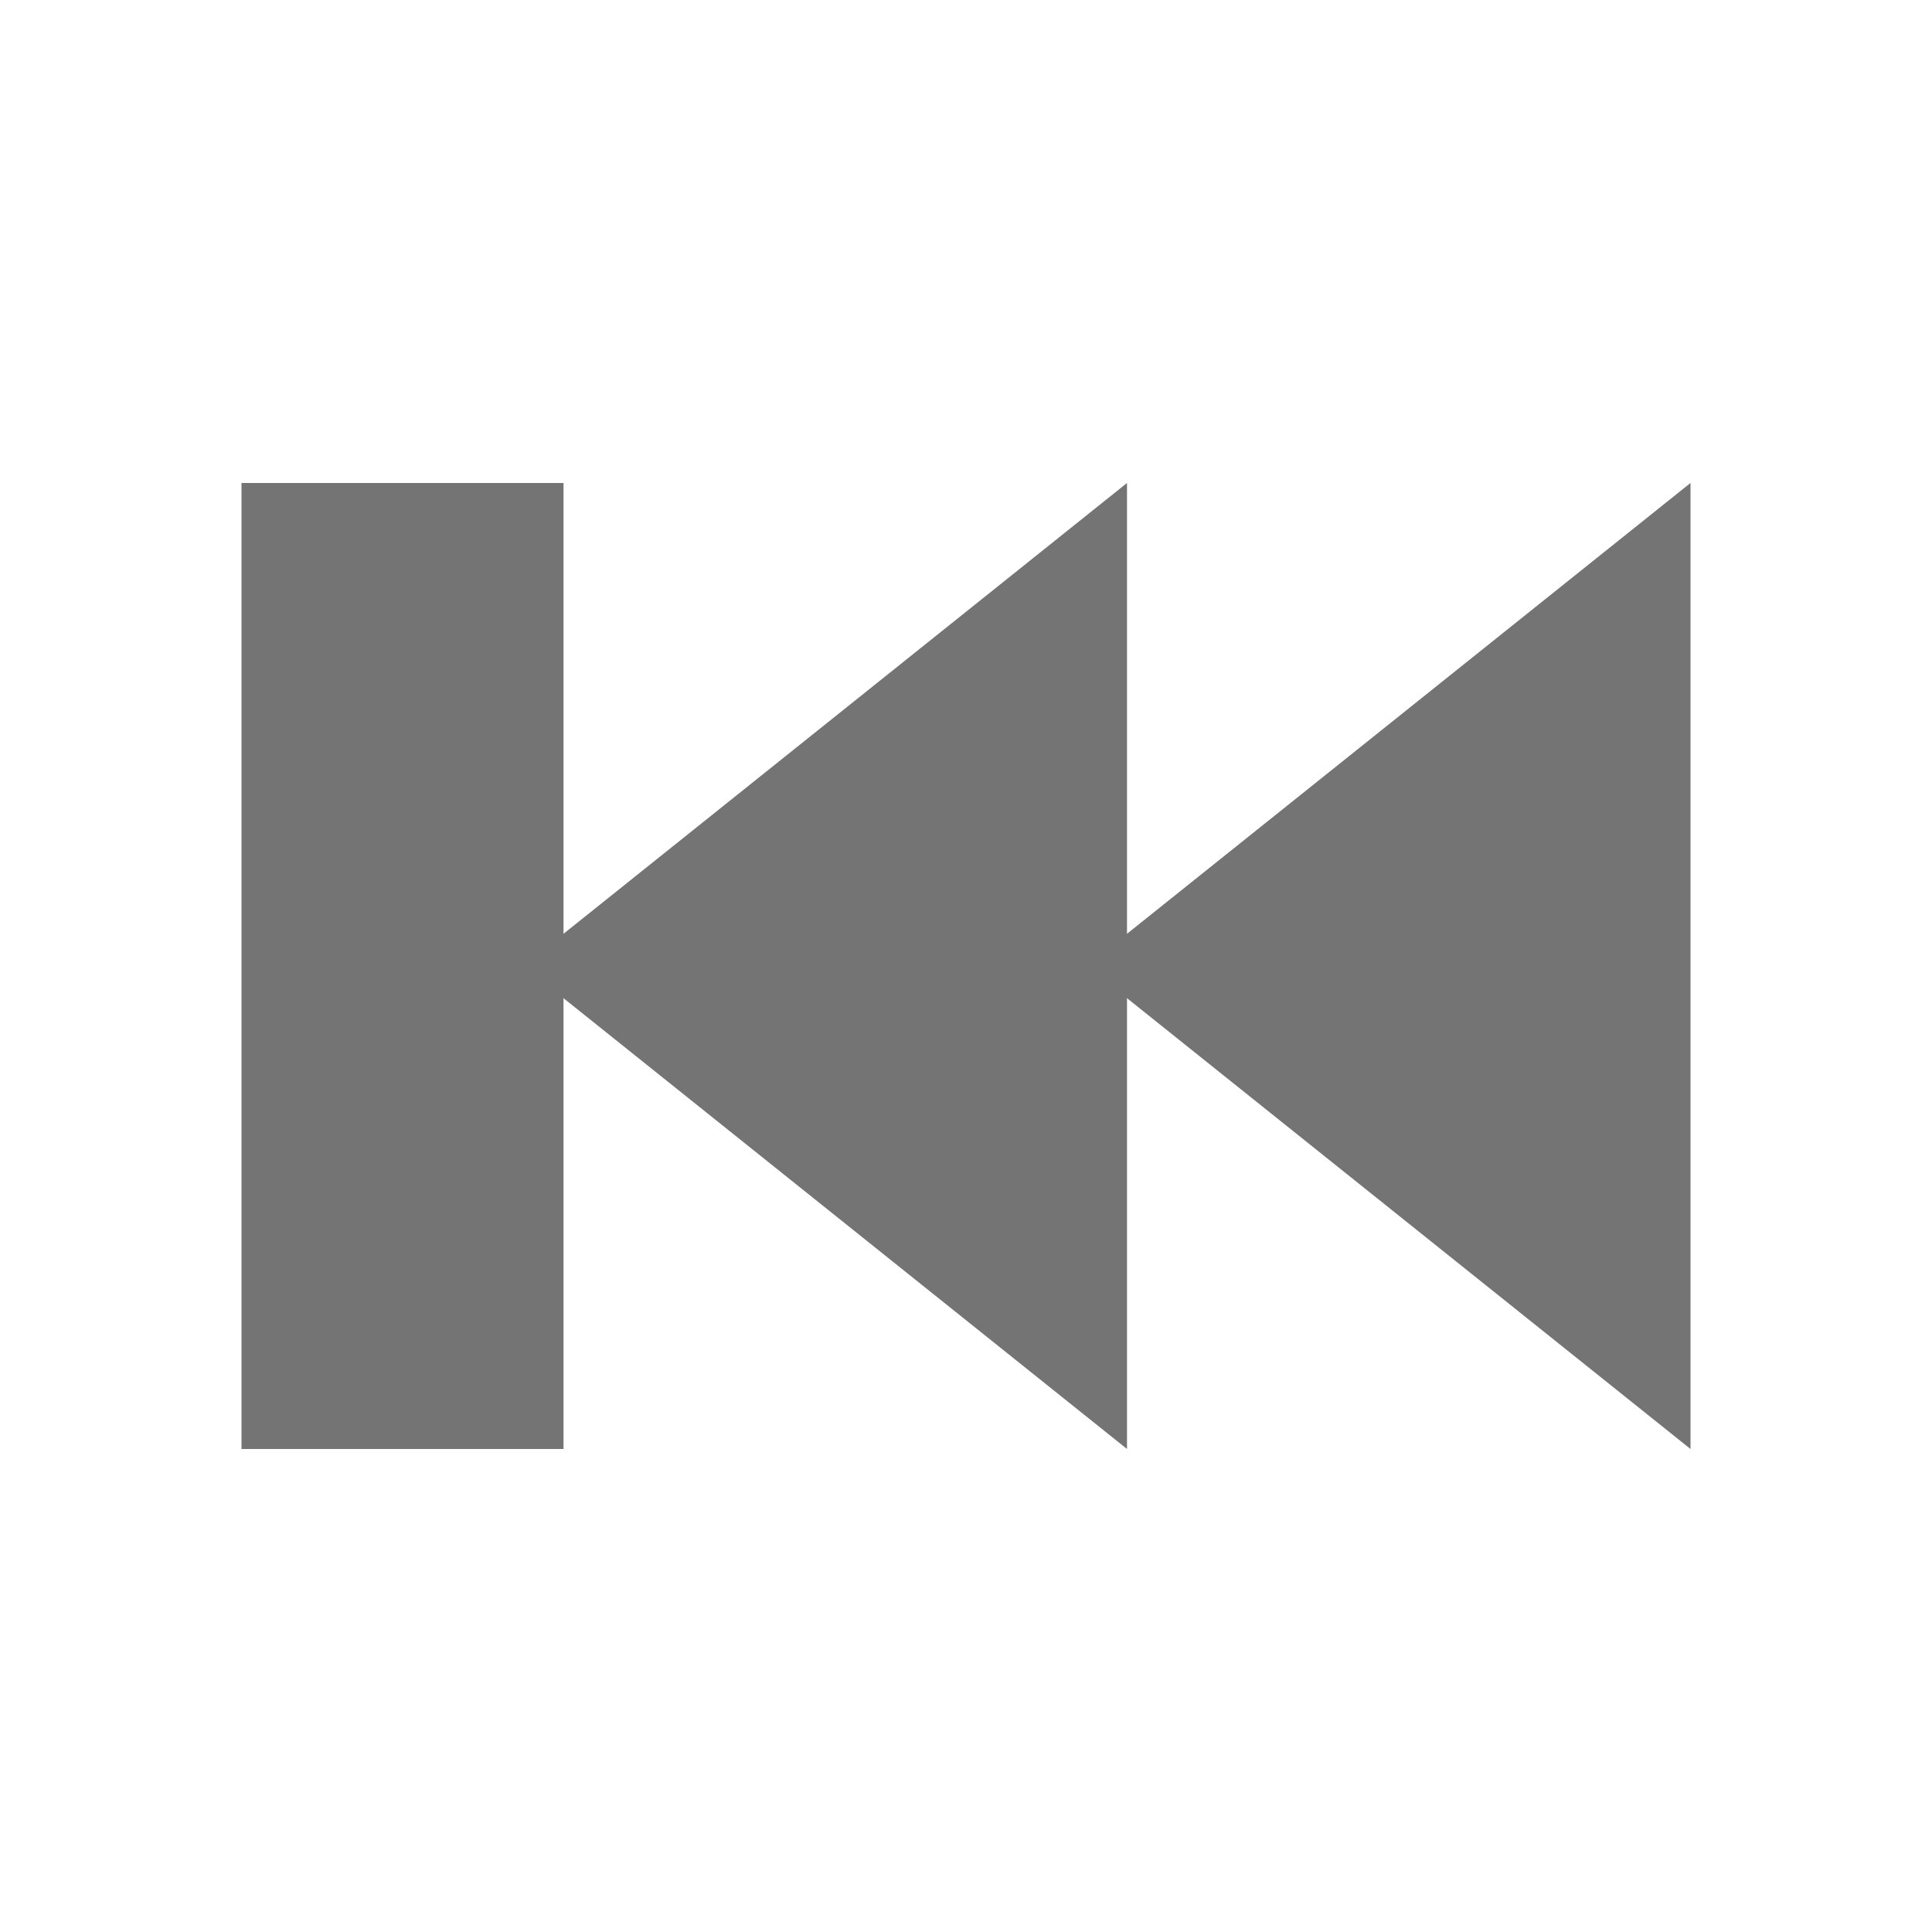
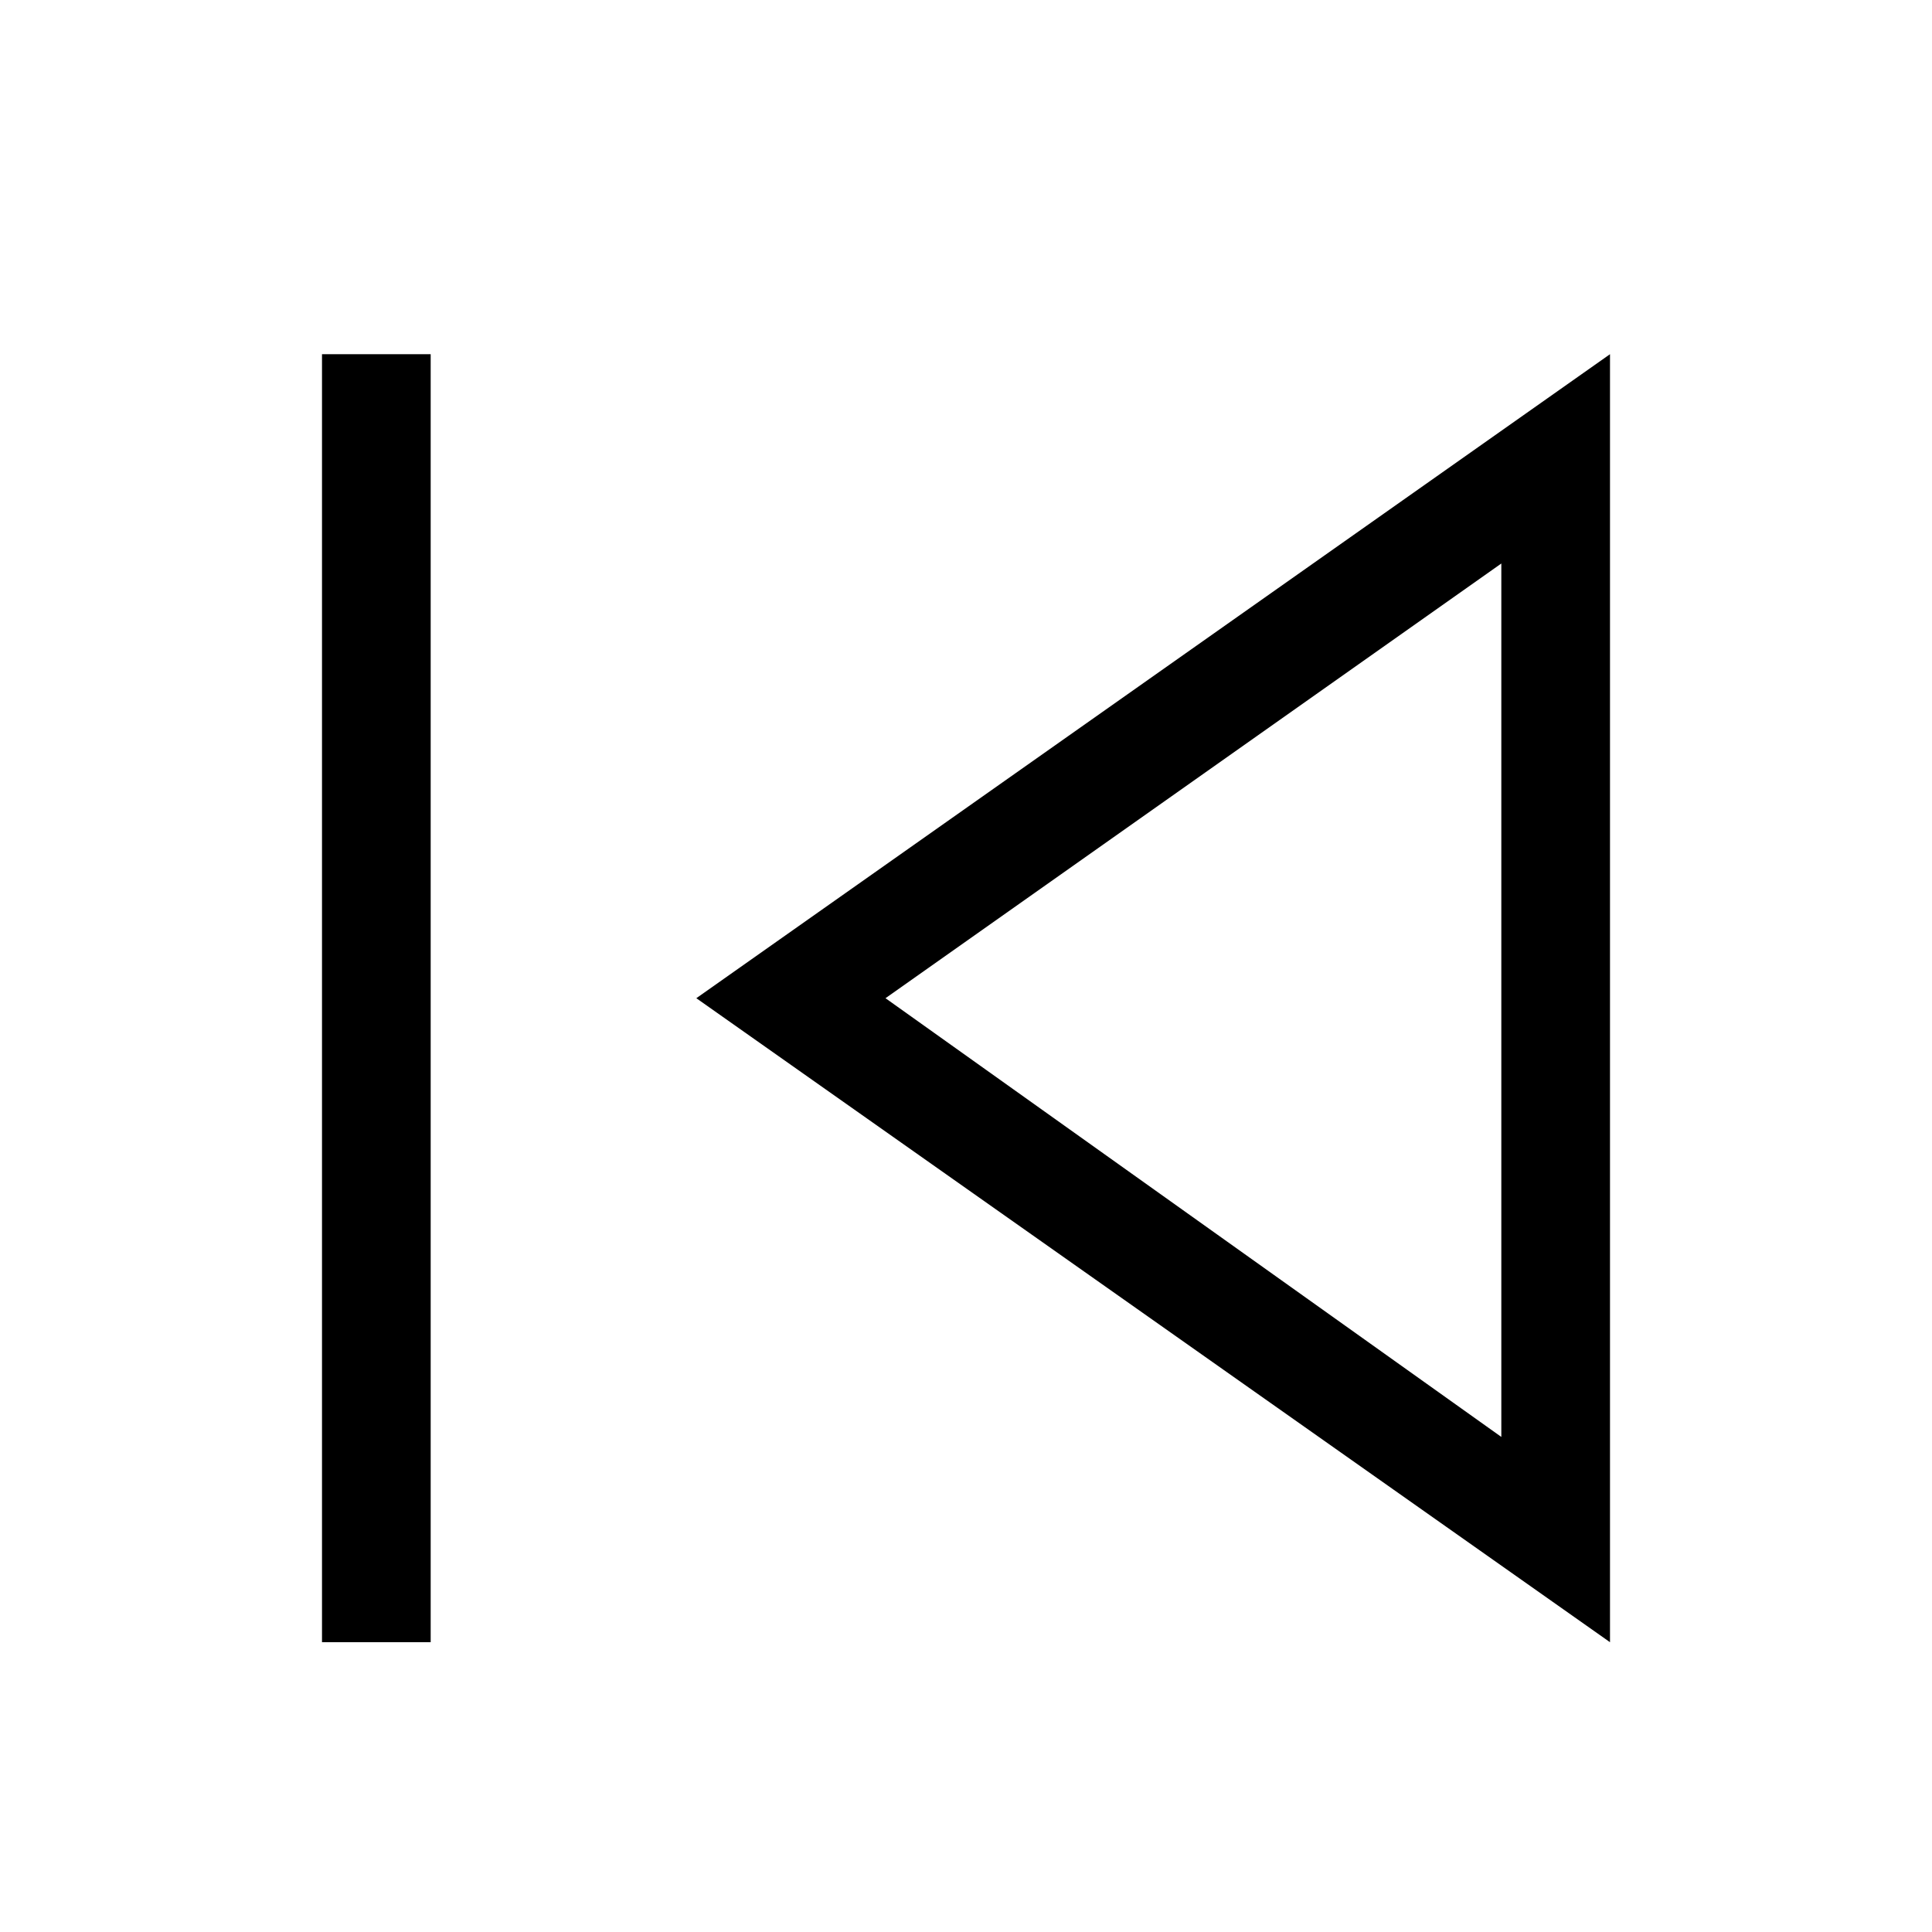
- <svg xmlns="http://www.w3.org/2000/svg" width="48" height="48" viewBox="0 0 48 48" id="svg2" version="1.1">
-   <defs id="defs8" />
-   <g id="layer1" transform="translate(-384,-1004.362)" style="display:inline">
-     <g transform="translate(192,527.9999)" style="display:inline;fill:#747474;fill-opacity:1" id="g7011">
-       <path style="opacity:1;fill:#747474;fill-opacity:1;fill-rule:evenodd;stroke:none;stroke-width:1px;stroke-linecap:butt;stroke-linejoin:miter;stroke-opacity:1" d="m 234,512.362 v -24 l -15,12 z" id="path7013" />
-       <path id="path7015" d="m 220,512.362 v -24 l -15,12 z" style="opacity:1;fill:#747474;fill-opacity:1;fill-rule:evenodd;stroke:none;stroke-width:1px;stroke-linecap:butt;stroke-linejoin:miter;stroke-opacity:1" />
-       <rect style="color:#000000;display:inline;overflow:visible;visibility:visible;opacity:1;fill:#747474;fill-opacity:1;fill-rule:nonzero;stroke:none;stroke-width:1;stroke-linecap:round;stroke-linejoin:round;stroke-miterlimit:4;stroke-dasharray:none;stroke-dashoffset:0;stroke-opacity:1;marker:none;enable-background:accumulate" id="rect7017" width="8" height="24" x="198" y="488.362" ry="0" />
-     </g>
-   </g>
+ <svg xmlns="http://www.w3.org/2000/svg" version="1.1" id="Calque_1" x="0px" y="0px" viewBox="0 0 48 48" style="enable-background:new 0 0 48 48;" xml:space="preserve">
+   <style type="text/css">
+ 	.st0{fill-rule:evenodd;clip-rule:evenodd;}
+ </style>
+   <path class="st0" d="M37.3,35.7L22,24.8L37.3,14V35.7z M17.3,24.8l22.7,16v-32L17.3,24.8z M10.7,8.8H8v32h2.7L10.7,8.8z" />
</svg>
